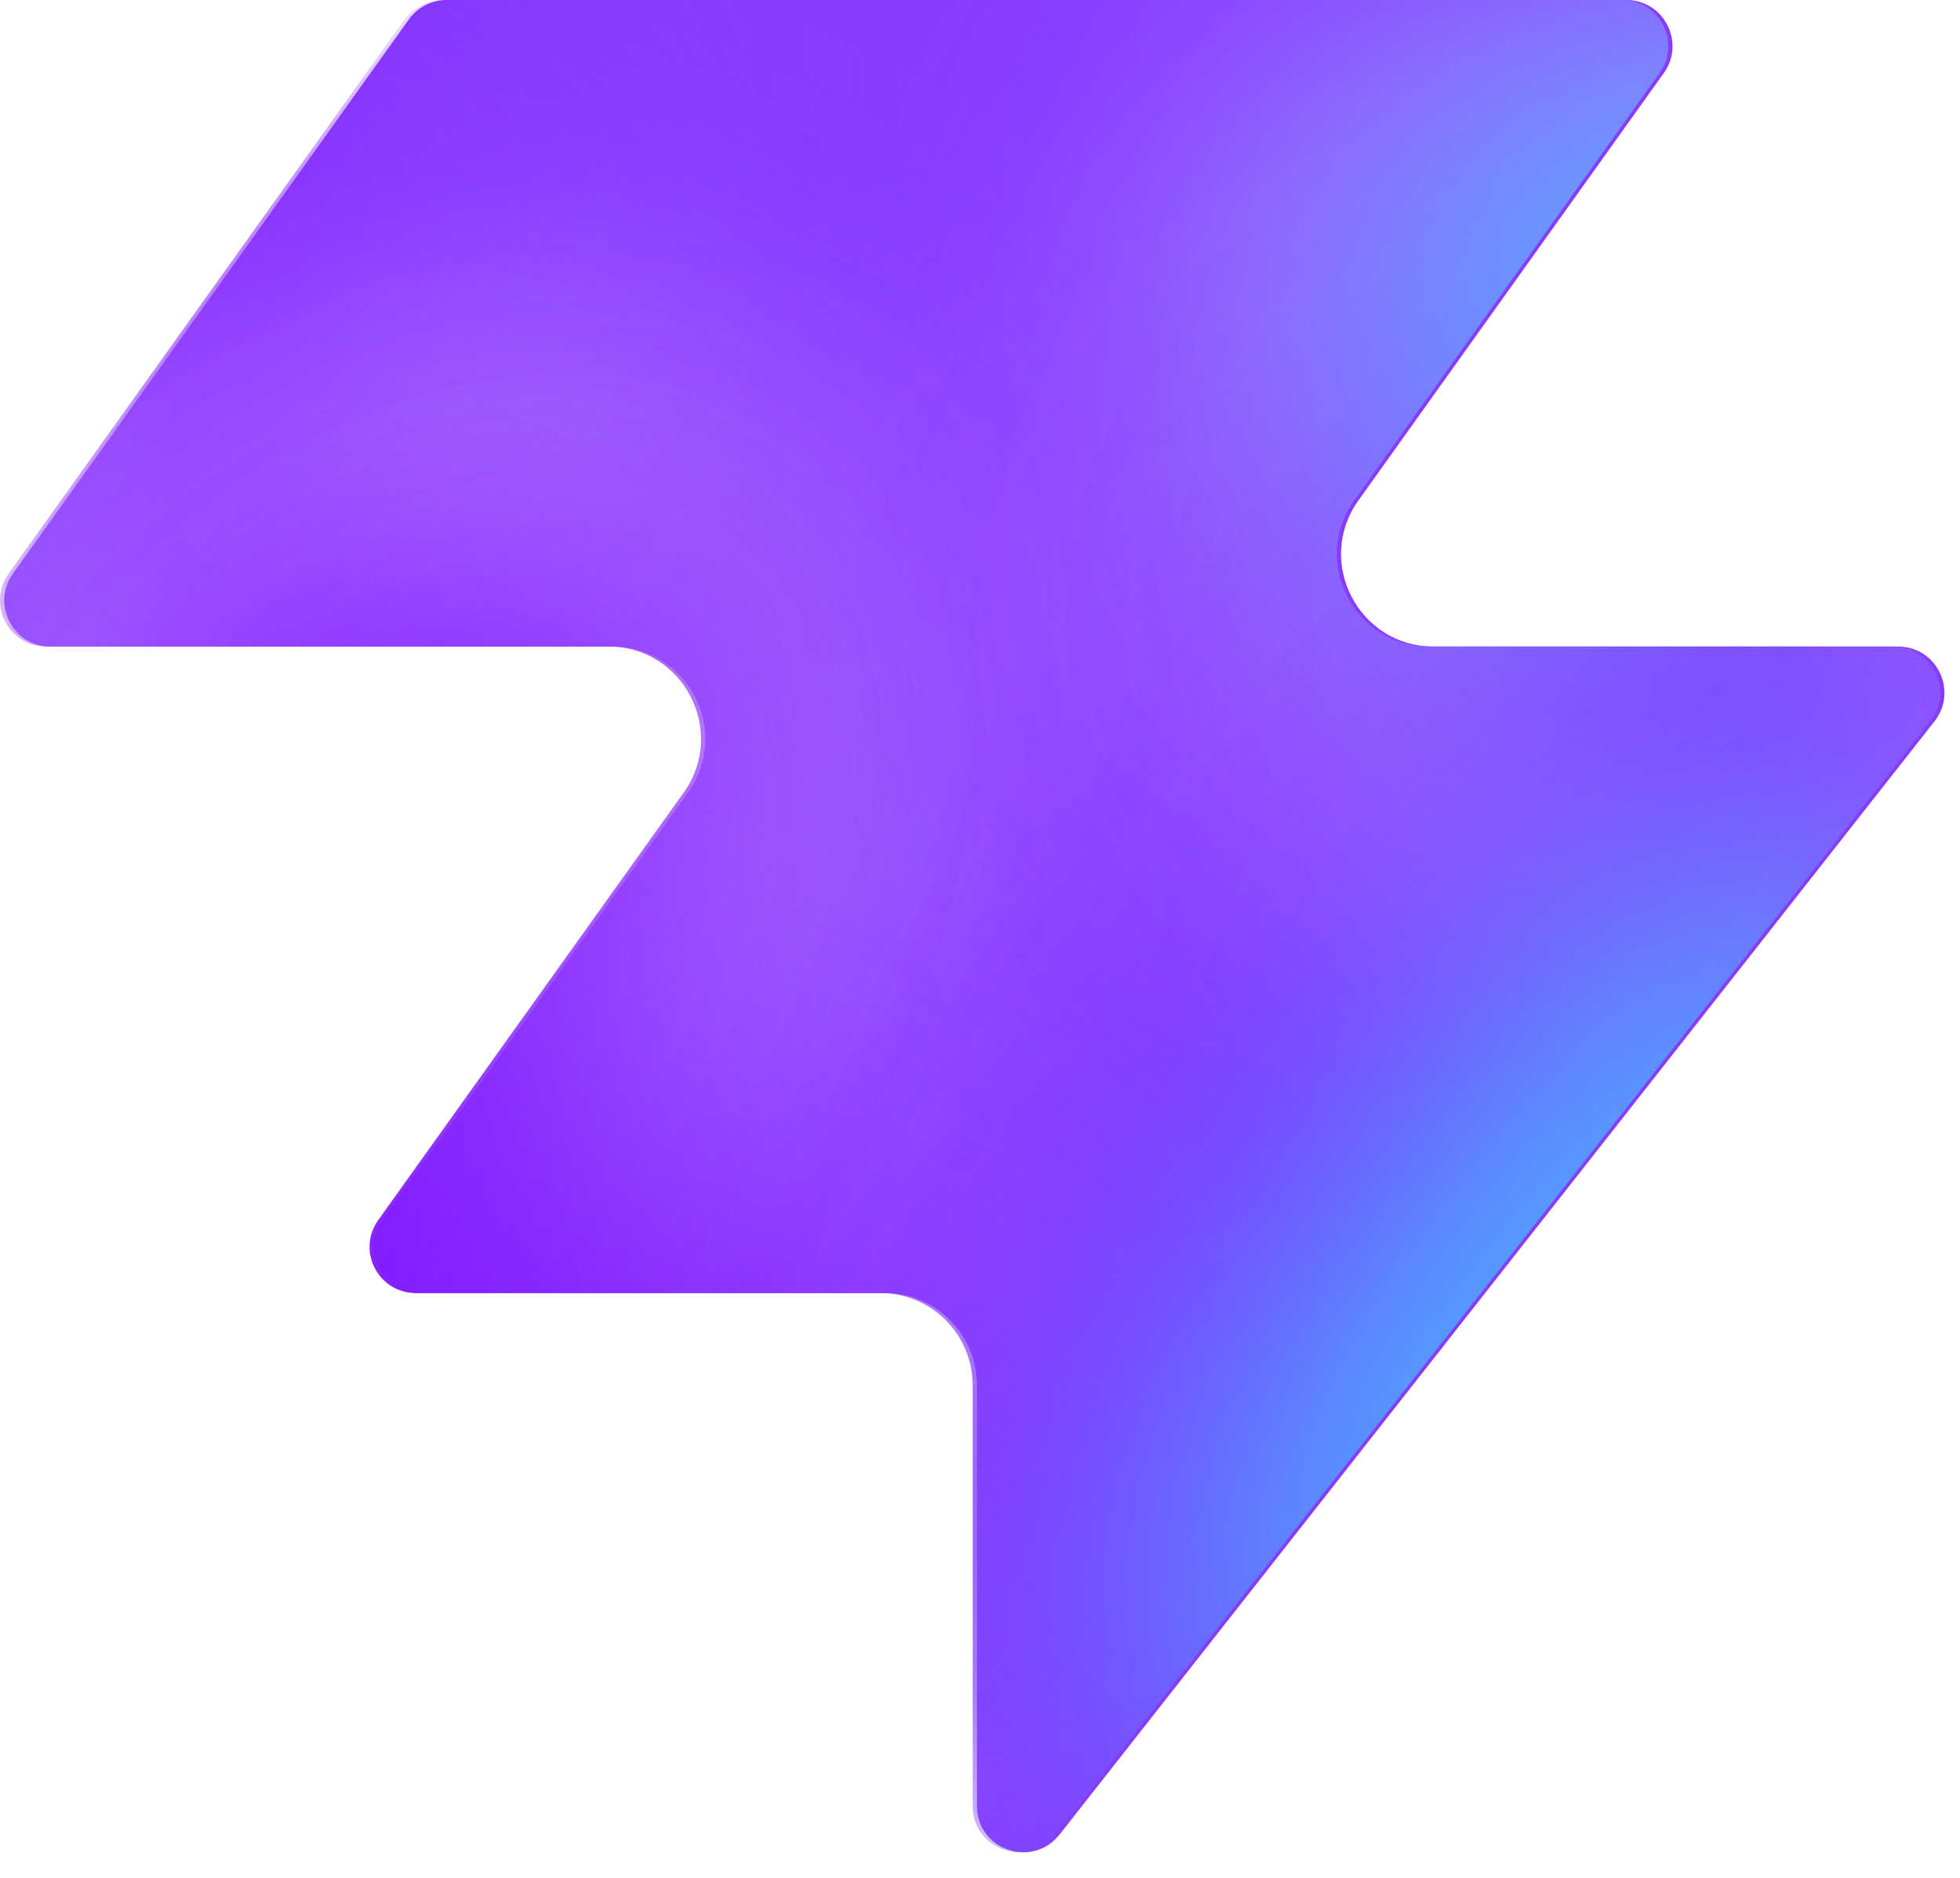
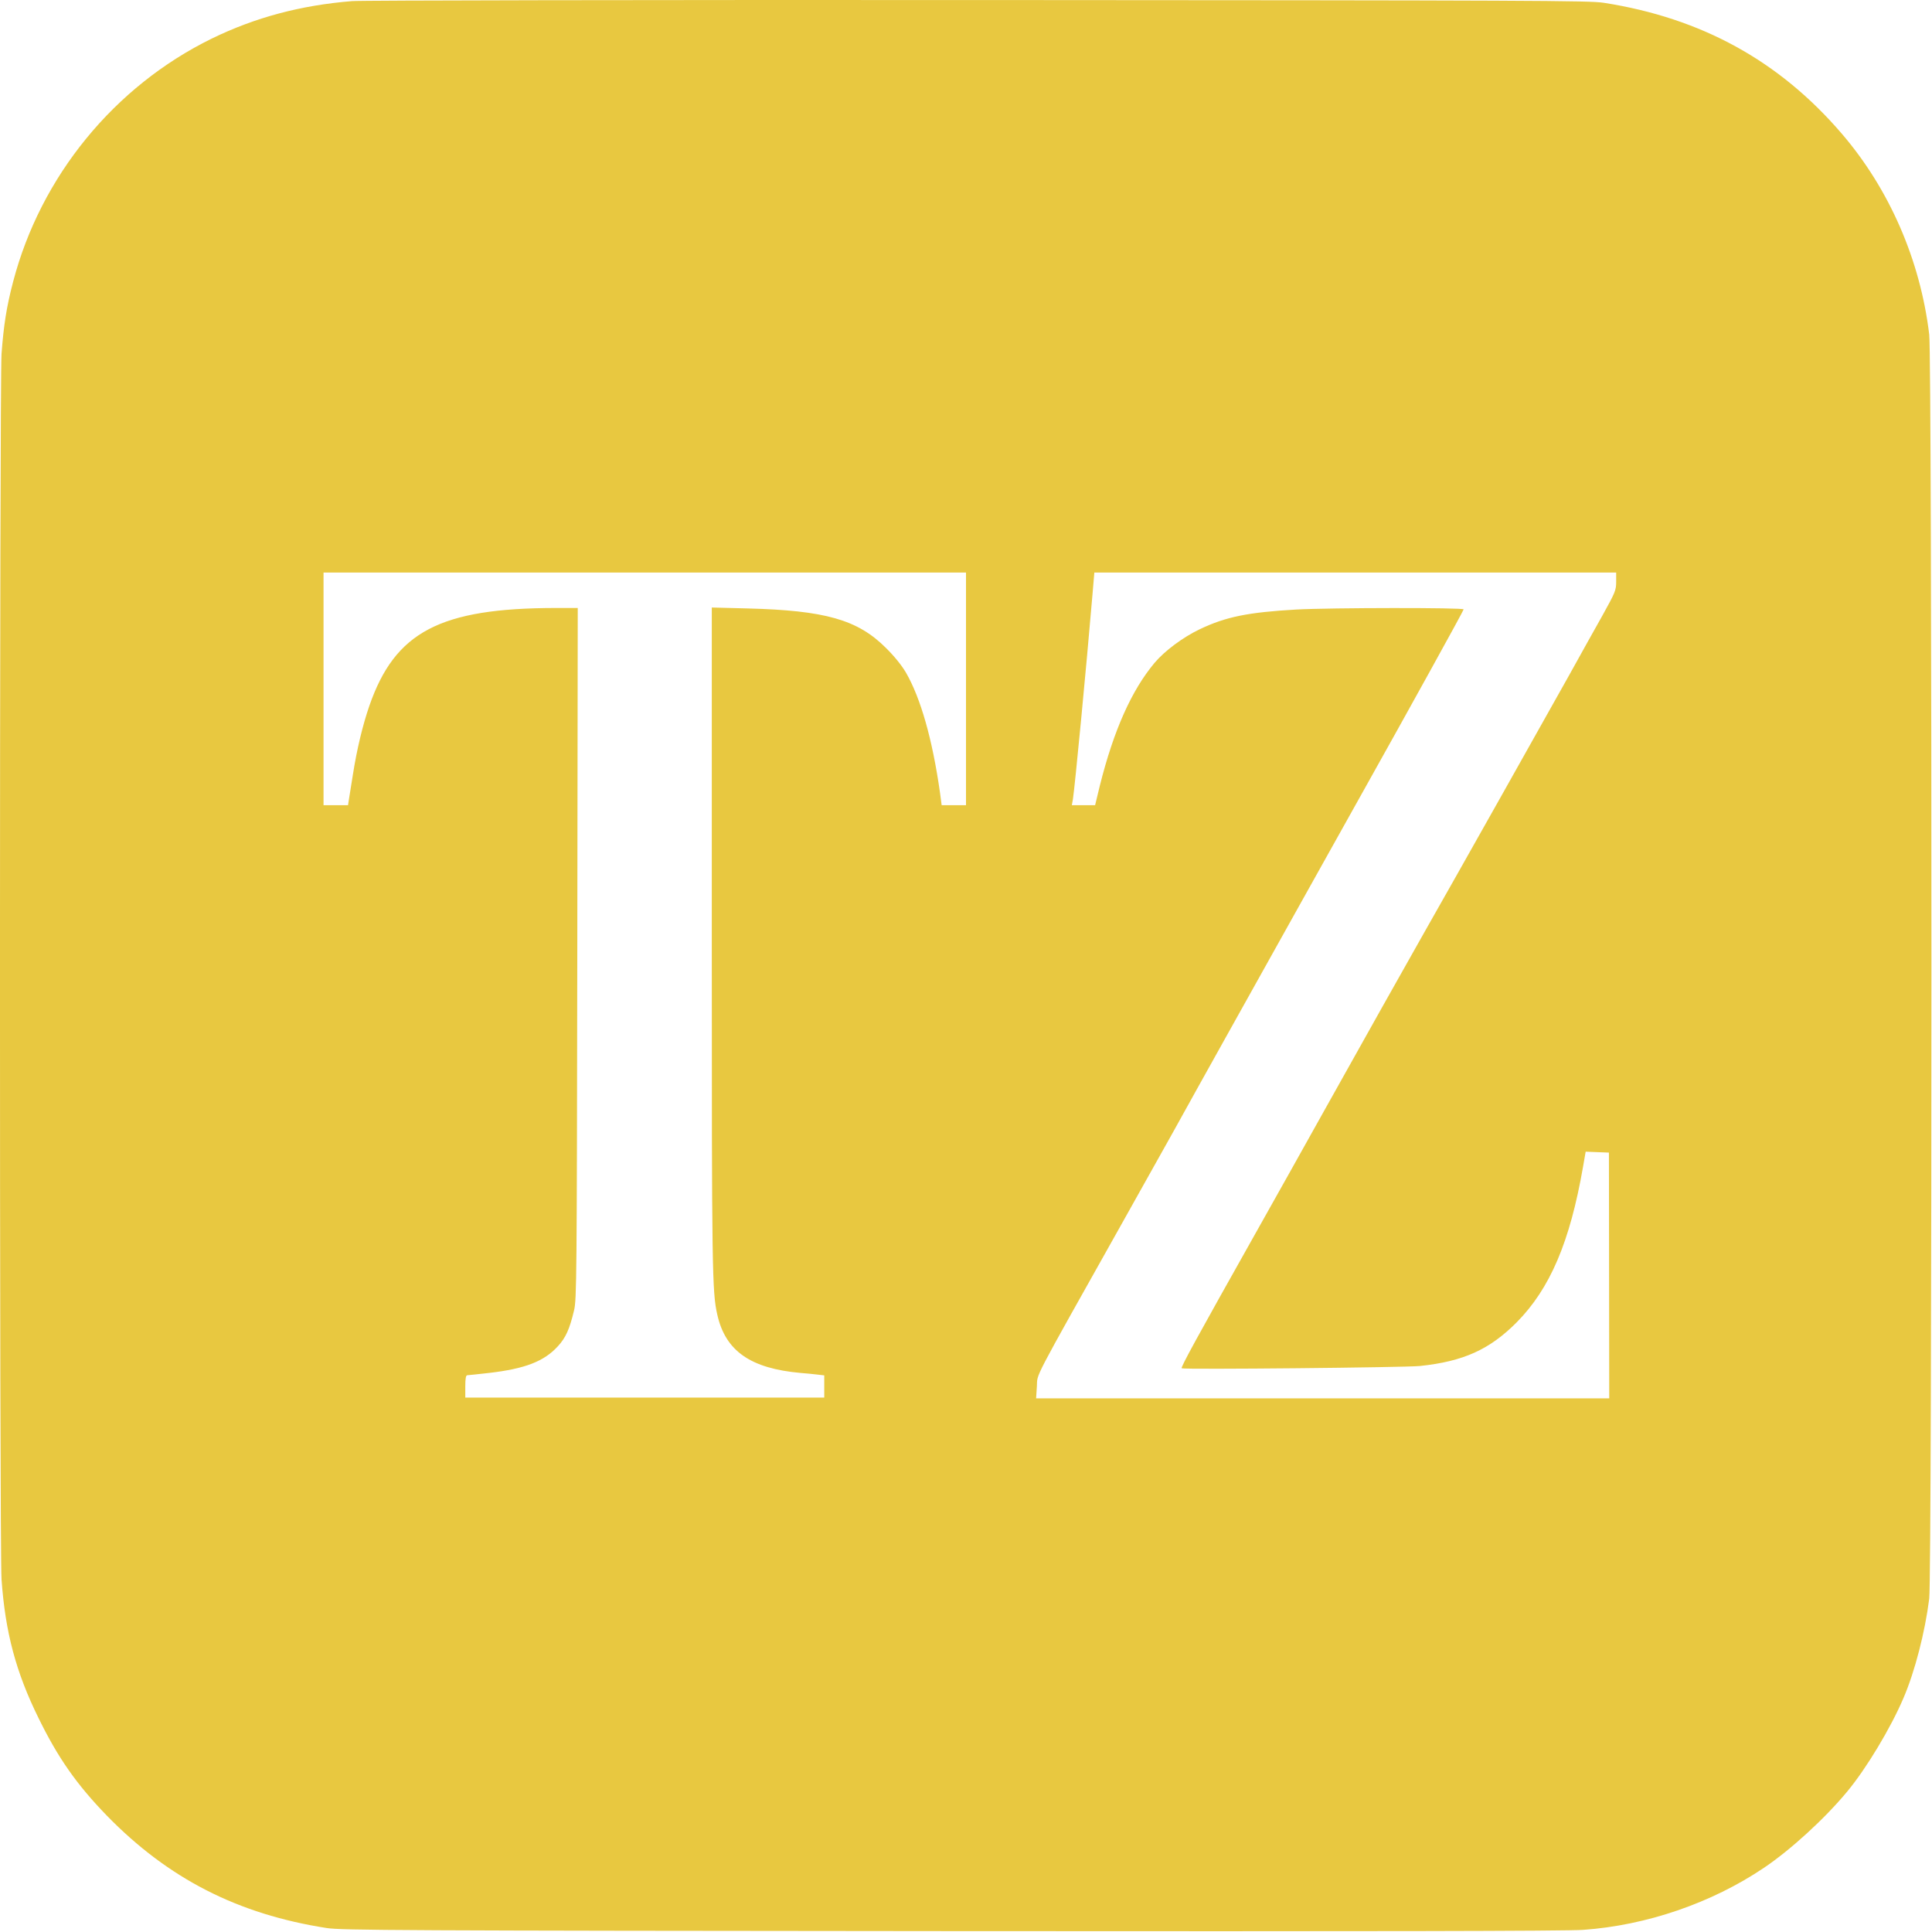
- <svg xmlns="http://www.w3.org/2000/svg" width="48" height="46" fill="none" viewBox="0 0 48 46">
-   <path fill="#863bff" d="M25.946 44.938c-.664.845-2.021.375-2.021-.698V33.937a2.26 2.26 0 0 0-2.262-2.262H10.287c-.92 0-1.456-1.04-.92-1.788l7.48-10.471c1.07-1.497 0-3.578-1.842-3.578H1.237c-.92 0-1.456-1.04-.92-1.788L10.013.474c.214-.297.556-.474.92-.474h28.894c.92 0 1.456 1.04.92 1.788l-7.48 10.471c-1.07 1.498 0 3.579 1.842 3.579h11.377c.943 0 1.473 1.088.89 1.83L25.947 44.94z" style="fill:#863bff;fill:color(display-p3 .525 .23 1);fill-opacity:1" />
-   <mask id="a" width="48" height="46" x="0" y="0" maskUnits="userSpaceOnUse" style="mask-type:alpha">
-     <path fill="#000" d="M25.842 44.938c-.664.844-2.021.375-2.021-.698V33.937a2.26 2.26 0 0 0-2.262-2.262H10.183c-.92 0-1.456-1.04-.92-1.788l7.48-10.471c1.07-1.498 0-3.579-1.842-3.579H1.133c-.92 0-1.456-1.04-.92-1.787L9.91.473c.214-.297.556-.474.92-.474h28.894c.92 0 1.456 1.04.92 1.788l-7.48 10.471c-1.07 1.498 0 3.578 1.842 3.578h11.377c.943 0 1.473 1.088.89 1.832L25.843 44.94z" style="fill:#000;fill-opacity:1" />
-   </mask>
-   <g mask="url(#a)">
-     <g filter="url(#b)">
-       <ellipse cx="5.508" cy="14.704" fill="#ede6ff" rx="5.508" ry="14.704" style="fill:#ede6ff;fill:color(display-p3 .927 .903 1);fill-opacity:1" transform="matrix(.00324 1 1 -.00324 -4.47 31.516)" />
-     </g>
-     <g filter="url(#c)">
-       <ellipse cx="10.399" cy="29.851" fill="#ede6ff" rx="10.399" ry="29.851" style="fill:#ede6ff;fill:color(display-p3 .927 .903 1);fill-opacity:1" transform="matrix(.00324 1 1 -.00324 -39.328 7.883)" />
-     </g>
-     <g filter="url(#d)">
-       <ellipse cx="5.508" cy="30.487" fill="#7e14ff" rx="5.508" ry="30.487" style="fill:#7e14ff;fill:color(display-p3 .492 .077 1);fill-opacity:1" transform="rotate(89.814 -25.913 -14.639)scale(1 -1)" />
-     </g>
-     <g filter="url(#e)">
-       <ellipse cx="5.508" cy="30.599" fill="#7e14ff" rx="5.508" ry="30.599" style="fill:#7e14ff;fill:color(display-p3 .492 .077 1);fill-opacity:1" transform="rotate(89.814 -32.644 -3.334)scale(1 -1)" />
-     </g>
-     <g filter="url(#f)">
-       <ellipse cx="5.508" cy="30.599" fill="#7e14ff" rx="5.508" ry="30.599" style="fill:#7e14ff;fill:color(display-p3 .492 .077 1);fill-opacity:1" transform="matrix(.00324 1 1 -.00324 -34.34 30.47)" />
-     </g>
-     <g filter="url(#g)">
-       <ellipse cx="14.072" cy="22.078" fill="#ede6ff" rx="14.072" ry="22.078" style="fill:#ede6ff;fill:color(display-p3 .927 .903 1);fill-opacity:1" transform="rotate(93.35 24.506 48.493)scale(-1 1)" />
-     </g>
-     <g filter="url(#h)">
-       <ellipse cx="3.47" cy="21.501" fill="#7e14ff" rx="3.47" ry="21.501" style="fill:#7e14ff;fill:color(display-p3 .492 .077 1);fill-opacity:1" transform="rotate(89.009 28.708 47.59)scale(-1 1)" />
-     </g>
-     <g filter="url(#i)">
-       <ellipse cx="3.47" cy="21.501" fill="#7e14ff" rx="3.47" ry="21.501" style="fill:#7e14ff;fill:color(display-p3 .492 .077 1);fill-opacity:1" transform="rotate(89.009 28.708 47.59)scale(-1 1)" />
-     </g>
-     <g filter="url(#j)">
-       <ellipse cx=".387" cy="8.972" fill="#7e14ff" rx="4.407" ry="29.108" style="fill:#7e14ff;fill:color(display-p3 .492 .077 1);fill-opacity:1" transform="rotate(39.51 .387 8.972)" />
-     </g>
-     <g filter="url(#k)">
-       <ellipse cx="47.523" cy="-6.092" fill="#7e14ff" rx="4.407" ry="29.108" style="fill:#7e14ff;fill:color(display-p3 .492 .077 1);fill-opacity:1" transform="rotate(37.892 47.523 -6.092)" />
-     </g>
-     <g filter="url(#l)">
-       <ellipse cx="41.412" cy="6.333" fill="#47bfff" rx="5.971" ry="9.665" style="fill:#47bfff;fill:color(display-p3 .28 .748 1);fill-opacity:1" transform="rotate(37.892 41.412 6.333)" />
-     </g>
-     <g filter="url(#m)">
-       <ellipse cx="-1.879" cy="38.332" fill="#7e14ff" rx="4.407" ry="29.108" style="fill:#7e14ff;fill:color(display-p3 .492 .077 1);fill-opacity:1" transform="rotate(37.892 -1.88 38.332)" />
-     </g>
-     <g filter="url(#n)">
-       <ellipse cx="-1.879" cy="38.332" fill="#7e14ff" rx="4.407" ry="29.108" style="fill:#7e14ff;fill:color(display-p3 .492 .077 1);fill-opacity:1" transform="rotate(37.892 -1.88 38.332)" />
-     </g>
-     <g filter="url(#o)">
-       <ellipse cx="35.651" cy="29.907" fill="#7e14ff" rx="4.407" ry="29.108" style="fill:#7e14ff;fill:color(display-p3 .492 .077 1);fill-opacity:1" transform="rotate(37.892 35.651 29.907)" />
-     </g>
-     <g filter="url(#p)">
-       <ellipse cx="38.418" cy="32.4" fill="#47bfff" rx="5.971" ry="15.297" style="fill:#47bfff;fill:color(display-p3 .28 .748 1);fill-opacity:1" transform="rotate(37.892 38.418 32.4)" />
-     </g>
-   </g>
-   <defs>
-     <filter id="b" width="60.045" height="41.654" x="-19.77" y="16.149" color-interpolation-filters="sRGB" filterUnits="userSpaceOnUse">
-       <feFlood flood-opacity="0" result="BackgroundImageFix" />
-       <feBlend in="SourceGraphic" in2="BackgroundImageFix" result="shape" />
-       <feGaussianBlur result="effect1_foregroundBlur_2002_17158" stdDeviation="7.659" />
-     </filter>
-     <filter id="c" width="90.34" height="51.437" x="-54.613" y="-7.533" color-interpolation-filters="sRGB" filterUnits="userSpaceOnUse">
-       <feFlood flood-opacity="0" result="BackgroundImageFix" />
-       <feBlend in="SourceGraphic" in2="BackgroundImageFix" result="shape" />
-       <feGaussianBlur result="effect1_foregroundBlur_2002_17158" stdDeviation="7.659" />
-     </filter>
-     <filter id="d" width="79.355" height="29.4" x="-49.64" y="2.03" color-interpolation-filters="sRGB" filterUnits="userSpaceOnUse">
-       <feFlood flood-opacity="0" result="BackgroundImageFix" />
-       <feBlend in="SourceGraphic" in2="BackgroundImageFix" result="shape" />
-       <feGaussianBlur result="effect1_foregroundBlur_2002_17158" stdDeviation="4.596" />
-     </filter>
-     <filter id="e" width="79.579" height="29.4" x="-45.045" y="20.029" color-interpolation-filters="sRGB" filterUnits="userSpaceOnUse">
-       <feFlood flood-opacity="0" result="BackgroundImageFix" />
-       <feBlend in="SourceGraphic" in2="BackgroundImageFix" result="shape" />
-       <feGaussianBlur result="effect1_foregroundBlur_2002_17158" stdDeviation="4.596" />
-     </filter>
-     <filter id="f" width="79.579" height="29.4" x="-43.513" y="21.178" color-interpolation-filters="sRGB" filterUnits="userSpaceOnUse">
-       <feFlood flood-opacity="0" result="BackgroundImageFix" />
-       <feBlend in="SourceGraphic" in2="BackgroundImageFix" result="shape" />
-       <feGaussianBlur result="effect1_foregroundBlur_2002_17158" stdDeviation="4.596" />
-     </filter>
-     <filter id="g" width="74.749" height="58.852" x="15.756" y="-17.901" color-interpolation-filters="sRGB" filterUnits="userSpaceOnUse">
-       <feFlood flood-opacity="0" result="BackgroundImageFix" />
-       <feBlend in="SourceGraphic" in2="BackgroundImageFix" result="shape" />
-       <feGaussianBlur result="effect1_foregroundBlur_2002_17158" stdDeviation="7.659" />
-     </filter>
-     <filter id="h" width="61.377" height="25.362" x="23.548" y="2.284" color-interpolation-filters="sRGB" filterUnits="userSpaceOnUse">
-       <feFlood flood-opacity="0" result="BackgroundImageFix" />
-       <feBlend in="SourceGraphic" in2="BackgroundImageFix" result="shape" />
-       <feGaussianBlur result="effect1_foregroundBlur_2002_17158" stdDeviation="4.596" />
-     </filter>
-     <filter id="i" width="61.377" height="25.362" x="23.548" y="2.284" color-interpolation-filters="sRGB" filterUnits="userSpaceOnUse">
-       <feFlood flood-opacity="0" result="BackgroundImageFix" />
-       <feBlend in="SourceGraphic" in2="BackgroundImageFix" result="shape" />
-       <feGaussianBlur result="effect1_foregroundBlur_2002_17158" stdDeviation="4.596" />
-     </filter>
-     <filter id="j" width="56.045" height="63.649" x="-27.636" y="-22.853" color-interpolation-filters="sRGB" filterUnits="userSpaceOnUse">
-       <feFlood flood-opacity="0" result="BackgroundImageFix" />
-       <feBlend in="SourceGraphic" in2="BackgroundImageFix" result="shape" />
-       <feGaussianBlur result="effect1_foregroundBlur_2002_17158" stdDeviation="4.596" />
-     </filter>
-     <filter id="k" width="54.814" height="64.646" x="20.116" y="-38.415" color-interpolation-filters="sRGB" filterUnits="userSpaceOnUse">
-       <feFlood flood-opacity="0" result="BackgroundImageFix" />
-       <feBlend in="SourceGraphic" in2="BackgroundImageFix" result="shape" />
-       <feGaussianBlur result="effect1_foregroundBlur_2002_17158" stdDeviation="4.596" />
-     </filter>
-     <filter id="l" width="33.541" height="35.313" x="24.641" y="-11.323" color-interpolation-filters="sRGB" filterUnits="userSpaceOnUse">
-       <feFlood flood-opacity="0" result="BackgroundImageFix" />
-       <feBlend in="SourceGraphic" in2="BackgroundImageFix" result="shape" />
-       <feGaussianBlur result="effect1_foregroundBlur_2002_17158" stdDeviation="4.596" />
-     </filter>
-     <filter id="m" width="54.814" height="64.646" x="-29.286" y="6.009" color-interpolation-filters="sRGB" filterUnits="userSpaceOnUse">
-       <feFlood flood-opacity="0" result="BackgroundImageFix" />
-       <feBlend in="SourceGraphic" in2="BackgroundImageFix" result="shape" />
-       <feGaussianBlur result="effect1_foregroundBlur_2002_17158" stdDeviation="4.596" />
-     </filter>
-     <filter id="n" width="54.814" height="64.646" x="-29.286" y="6.009" color-interpolation-filters="sRGB" filterUnits="userSpaceOnUse">
-       <feFlood flood-opacity="0" result="BackgroundImageFix" />
-       <feBlend in="SourceGraphic" in2="BackgroundImageFix" result="shape" />
-       <feGaussianBlur result="effect1_foregroundBlur_2002_17158" stdDeviation="4.596" />
-     </filter>
-     <filter id="o" width="54.814" height="64.646" x="8.244" y="-2.416" color-interpolation-filters="sRGB" filterUnits="userSpaceOnUse">
-       <feFlood flood-opacity="0" result="BackgroundImageFix" />
-       <feBlend in="SourceGraphic" in2="BackgroundImageFix" result="shape" />
-       <feGaussianBlur result="effect1_foregroundBlur_2002_17158" stdDeviation="4.596" />
-     </filter>
-     <filter id="p" width="39.409" height="43.623" x="18.713" y="10.588" color-interpolation-filters="sRGB" filterUnits="userSpaceOnUse">
-       <feFlood flood-opacity="0" result="BackgroundImageFix" />
-       <feBlend in="SourceGraphic" in2="BackgroundImageFix" result="shape" />
-       <feGaussianBlur result="effect1_foregroundBlur_2002_17158" stdDeviation="4.596" />
-     </filter>
-   </defs>
+ <svg xmlns="http://www.w3.org/2000/svg" width="1672" height="1672" viewBox="0 0 1672 1672" fill="none">
+   <path d="M304.667 0.959C260.267 4.559 220.8 15.092 183.333 33.359C98.933 74.692 35.2 152.559 11.333 243.892C5.6 265.759 3.2 281.359 1.333 306.159C-0.4 332.159 -0.533 1340.83 1.333 1366.83C4.533 1412.43 13.733 1447.09 33.333 1486.83C50.267 1521.49 66.533 1544.56 92.533 1571.36C145.733 1625.89 205.733 1656.56 282.667 1668.56C295.467 1670.56 343.6 1670.83 823.333 1671.23C1185.73 1671.49 1356.27 1671.23 1370 1670.16C1424.93 1666.29 1481.2 1646.96 1526.4 1616.56C1549.6 1600.96 1579.2 1573.89 1598.53 1550.56C1615.07 1530.69 1636.27 1495.49 1647.33 1469.49C1657.2 1446.56 1666 1412.29 1669.6 1383.49C1672.13 1362.83 1672.13 311.092 1669.6 289.492C1661.87 225.226 1635.2 163.759 1593.87 115.626C1539.87 52.692 1472.53 15.626 1388 2.426C1375.2 0.426 1328.13 0.292 846 0.026C555.6 -0.108 312 0.292 304.667 0.959ZM836 596.159V696.826H825.467H814.933L813.467 685.759C806.933 639.892 796.8 604.159 784 582.026C780.4 575.892 773.867 567.759 766.667 560.692C742.267 536.292 714.133 528.292 647.067 526.559L616 525.759V812.292C616 1100.16 616.267 1118.29 620.8 1137.89C627.867 1169.23 649.6 1184.29 692.667 1188.16C697.867 1188.56 704.533 1189.23 707.733 1189.63L713.333 1190.29V1199.89V1209.49H558H402.667V1199.76C402.667 1192.96 403.2 1190.16 404.4 1190.16C405.2 1190.16 413.867 1189.23 423.333 1188.16C454.4 1184.56 470.8 1178.16 482.667 1165.23C489.6 1157.76 492.933 1150.29 496.8 1134.03C499.067 1124.69 499.2 1106.96 499.6 825.092L500 526.159H481.067C380.8 526.292 341.867 546.692 319.6 610.959C313.867 627.626 308.8 648.559 305.333 670.826C303.867 680.292 302.267 690.159 301.867 692.426L301.2 696.826H290.667H280V596.159V495.492H558H836V596.159ZM1398.67 503.359C1398.67 510.826 1398 512.426 1386.93 532.426C1380.4 544.026 1367.07 567.892 1357.33 585.492C1342 612.959 1257.6 763.092 1232.67 806.826C1214.27 839.359 1181.2 898.159 1147.33 958.826C1127.73 994.026 1100.8 1042.03 1087.6 1065.49C1034.67 1159.63 1021.6 1183.49 1022.67 1184.16C1024.67 1185.36 1216.13 1183.49 1228.93 1182.16C1266.67 1178.16 1289.2 1167.89 1312.67 1144.29C1341.47 1115.09 1358.67 1074.83 1370 1009.76L1372.27 996.692L1382.27 997.092L1392.4 997.492L1392.53 1103.76L1392.67 1210.16H1144.67H896.667L897.333 1199.89C898.133 1187.76 891.467 1200.43 970.933 1058.83C984.533 1034.56 1004.67 998.559 1015.73 978.826C1026.67 958.959 1047.2 922.159 1061.33 896.826C1075.47 871.492 1105.73 817.226 1128.67 776.159C1151.6 735.092 1175.87 691.626 1182.67 679.492C1215.47 620.959 1266.67 528.426 1266.67 527.359C1266.67 525.759 1151.73 525.892 1122 527.492C1080.13 529.892 1060.8 533.759 1038 544.692C1023.6 551.626 1008 563.226 999.2 573.626C979.333 597.359 963.867 631.892 951.867 679.759L947.733 696.826H937.6H927.6L928.533 691.626C930.267 680.426 940 578.959 945.467 514.426L947.067 495.492H1172.93H1398.67V503.359Z" fill="#E8C840" />
</svg>
